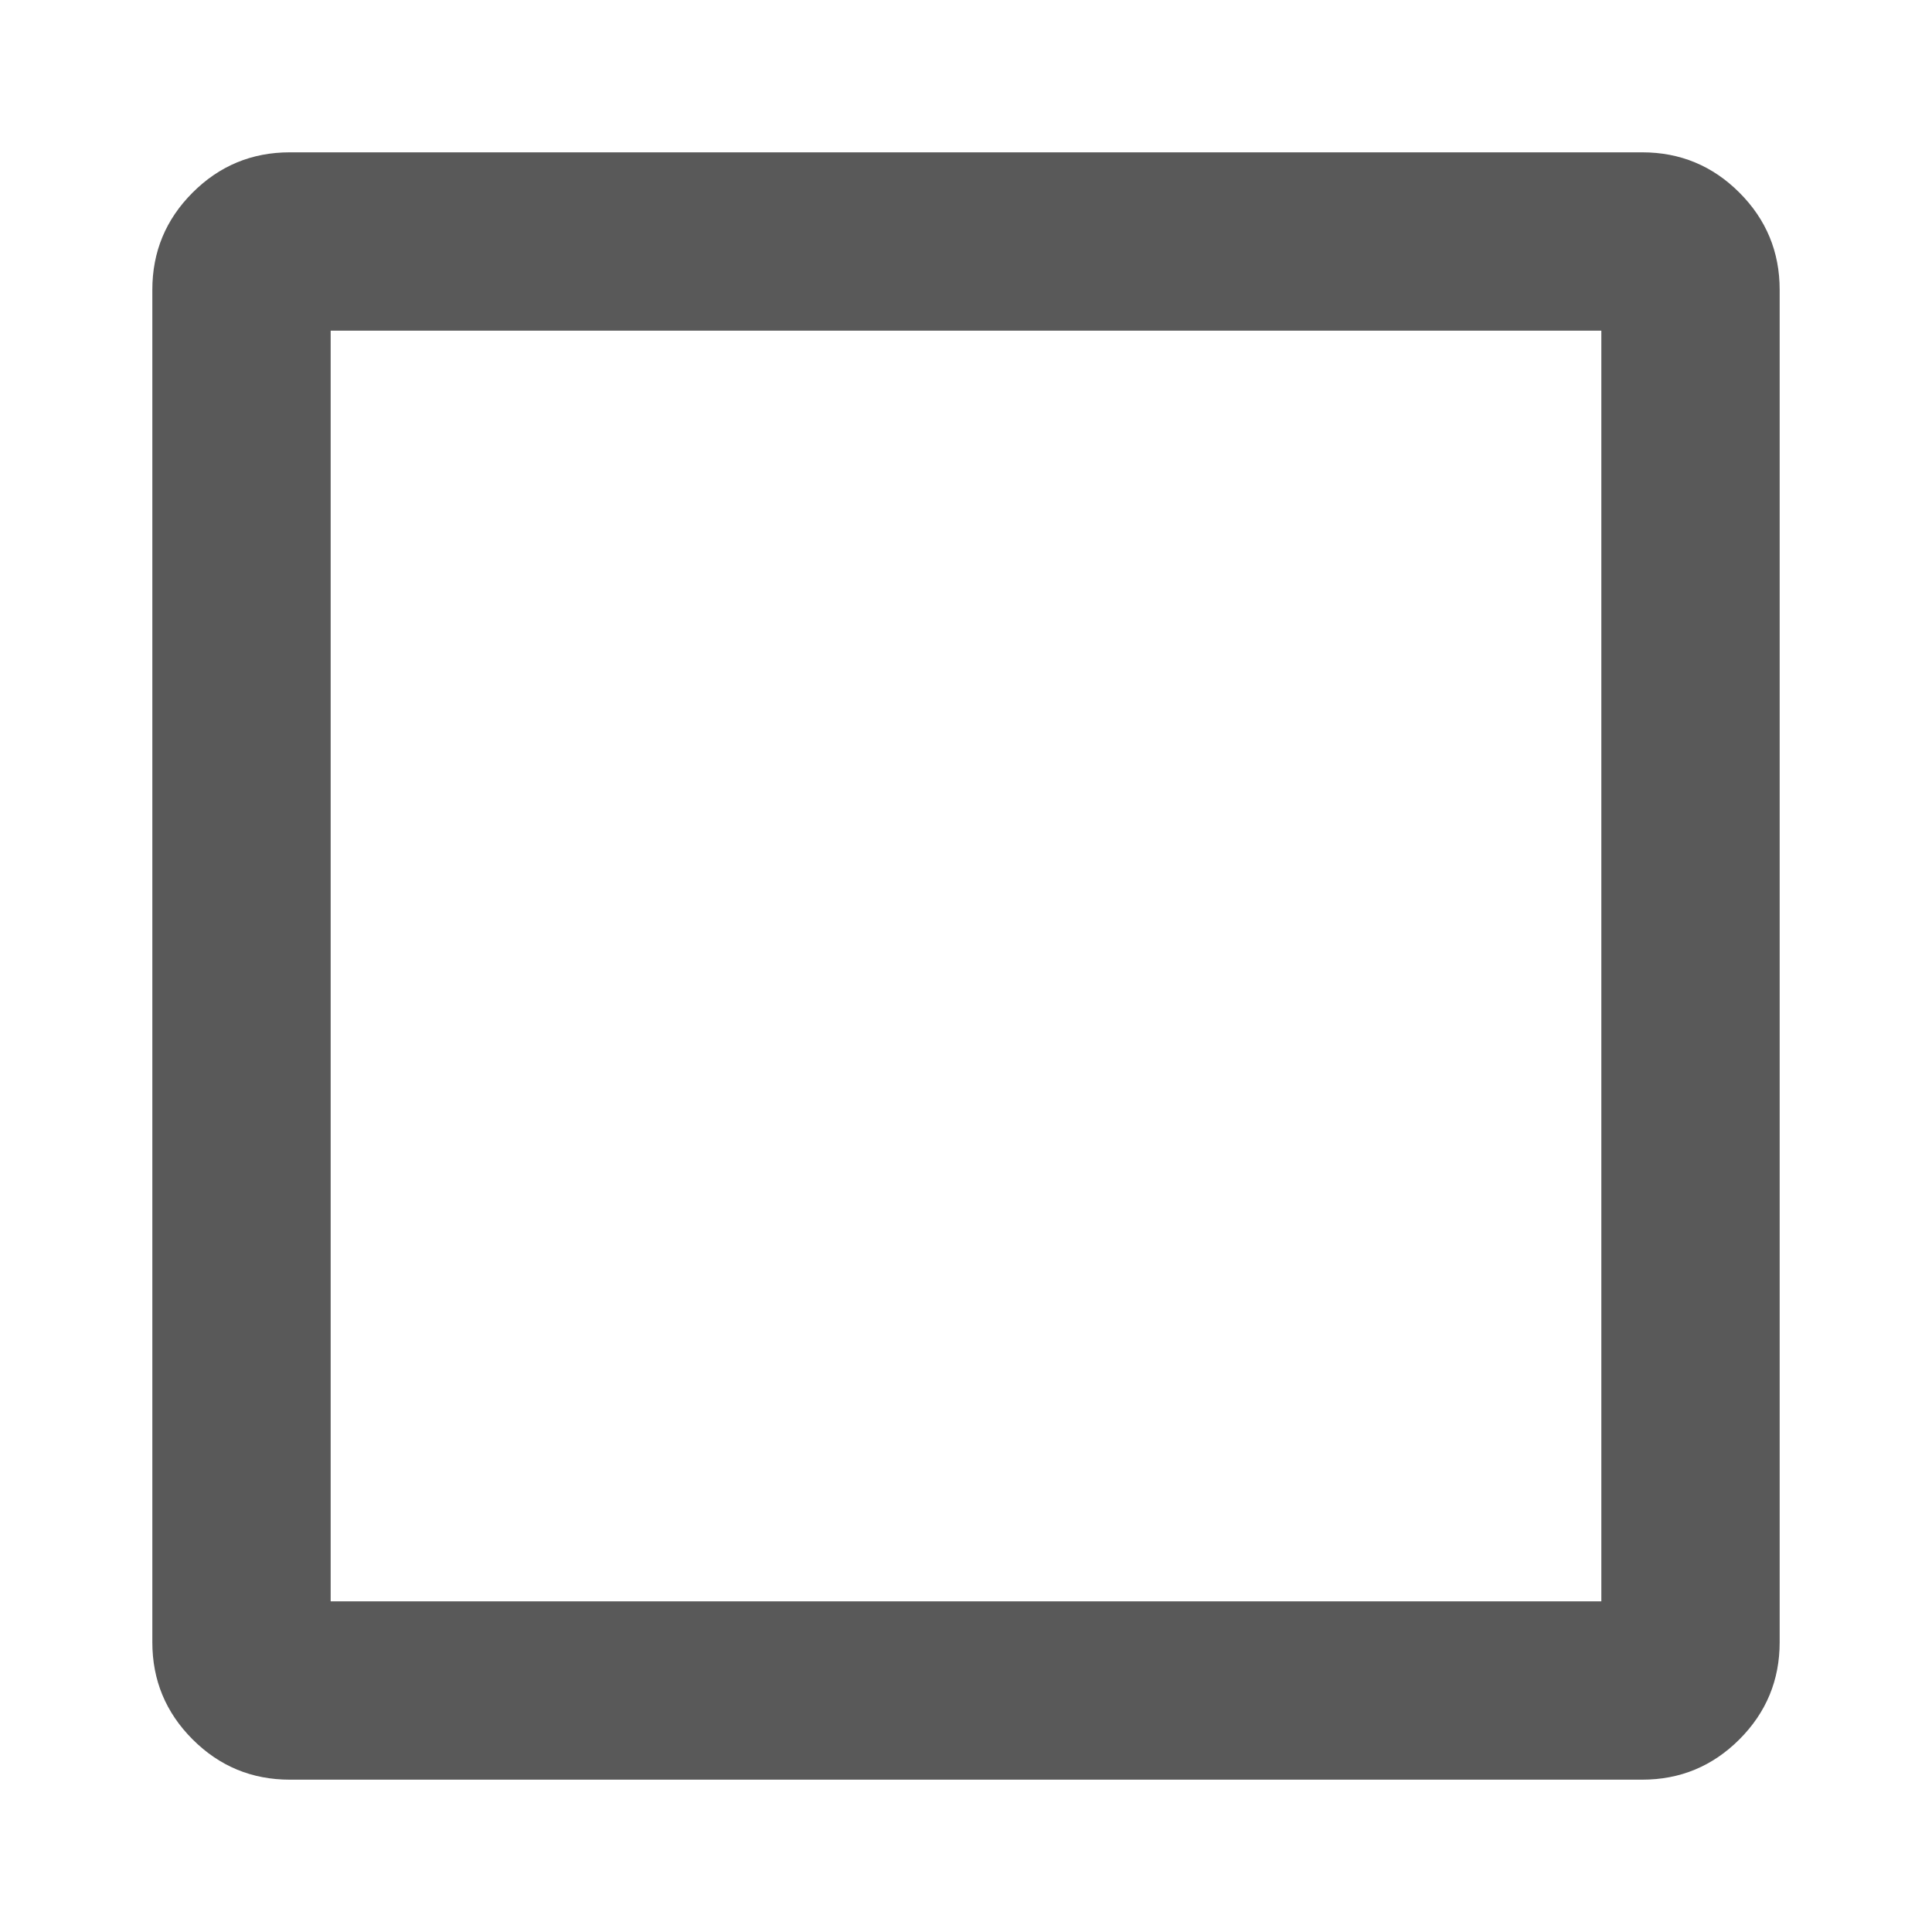
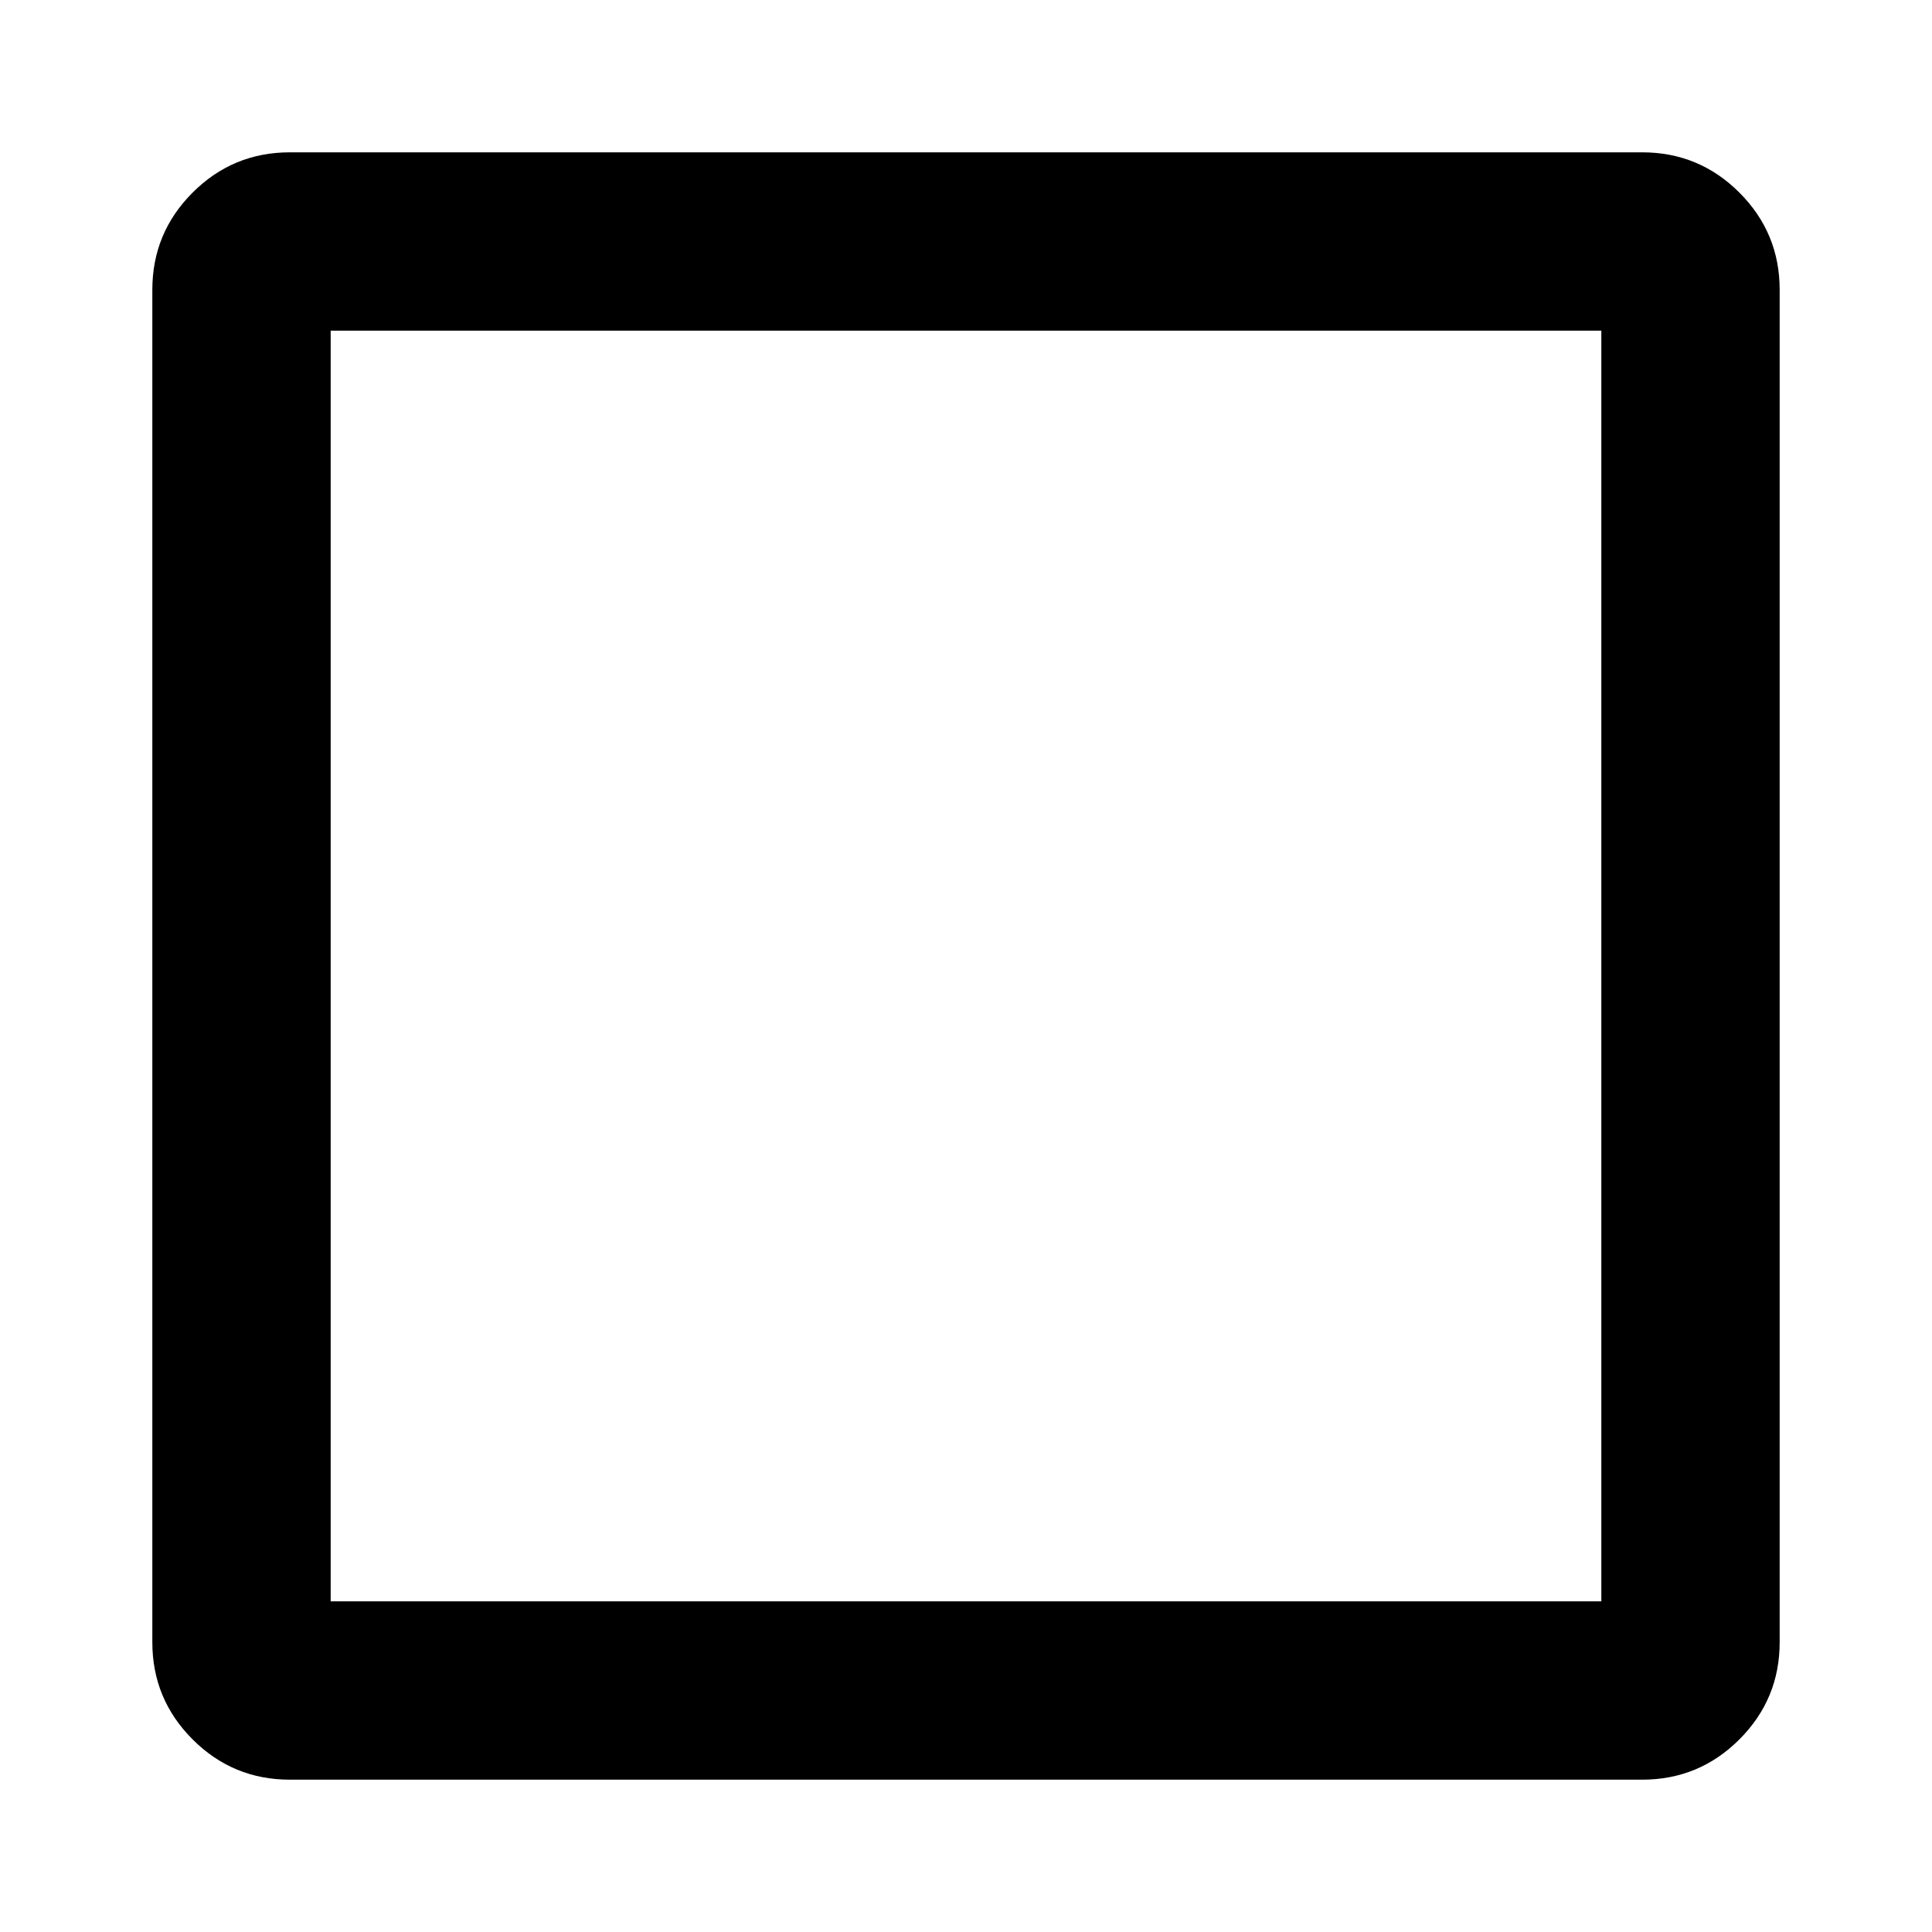
- <svg xmlns="http://www.w3.org/2000/svg" fill="none" version="1.1" width="13" height="13" viewBox="0 0 13 13">
+ <svg xmlns="http://www.w3.org/2000/svg" version="1.1" width="13" height="13" viewBox="0 0 13 13">
  <defs>
    <clipPath id="master_svg0_912_00882">
      <rect x="0" y="0" width="13" height="13" rx="0" />
    </clipPath>
  </defs>
  <g clip-path="url(#master_svg0_912_00882)">
    <g>
-       <path d="M1.296,11.704Q1.567,11.975,1.95,11.975L11.05,11.975Q11.433,11.975,11.704,11.704Q11.975,11.433,11.975,11.05L11.975,1.95Q11.975,1.567,11.704,1.296Q11.433,1.025,11.05,1.025L1.95,1.025Q1.567,1.025,1.296,1.296Q1.025,1.567,1.025,1.95L1.025,11.05Q1.025,11.433,1.296,11.704ZM2.225,10.775L10.775,10.775L10.775,2.225L2.225,2.225L2.225,10.775Z" fill-rule="evenodd" fill="#595959" fill-opacity="1" />
+       <path d="M1.296,11.704Q1.567,11.975,1.95,11.975L11.05,11.975Q11.433,11.975,11.704,11.704Q11.975,11.433,11.975,11.05L11.975,1.95Q11.975,1.567,11.704,1.296Q11.433,1.025,11.05,1.025L1.95,1.025Q1.567,1.025,1.296,1.296Q1.025,1.567,1.025,1.95L1.025,11.05Q1.025,11.433,1.296,11.704ZM2.225,10.775L10.775,10.775L10.775,2.225L2.225,2.225L2.225,10.775Z" fill-rule="evenodd" fill="inherit" fill-opacity="1" />
    </g>
  </g>
</svg>
